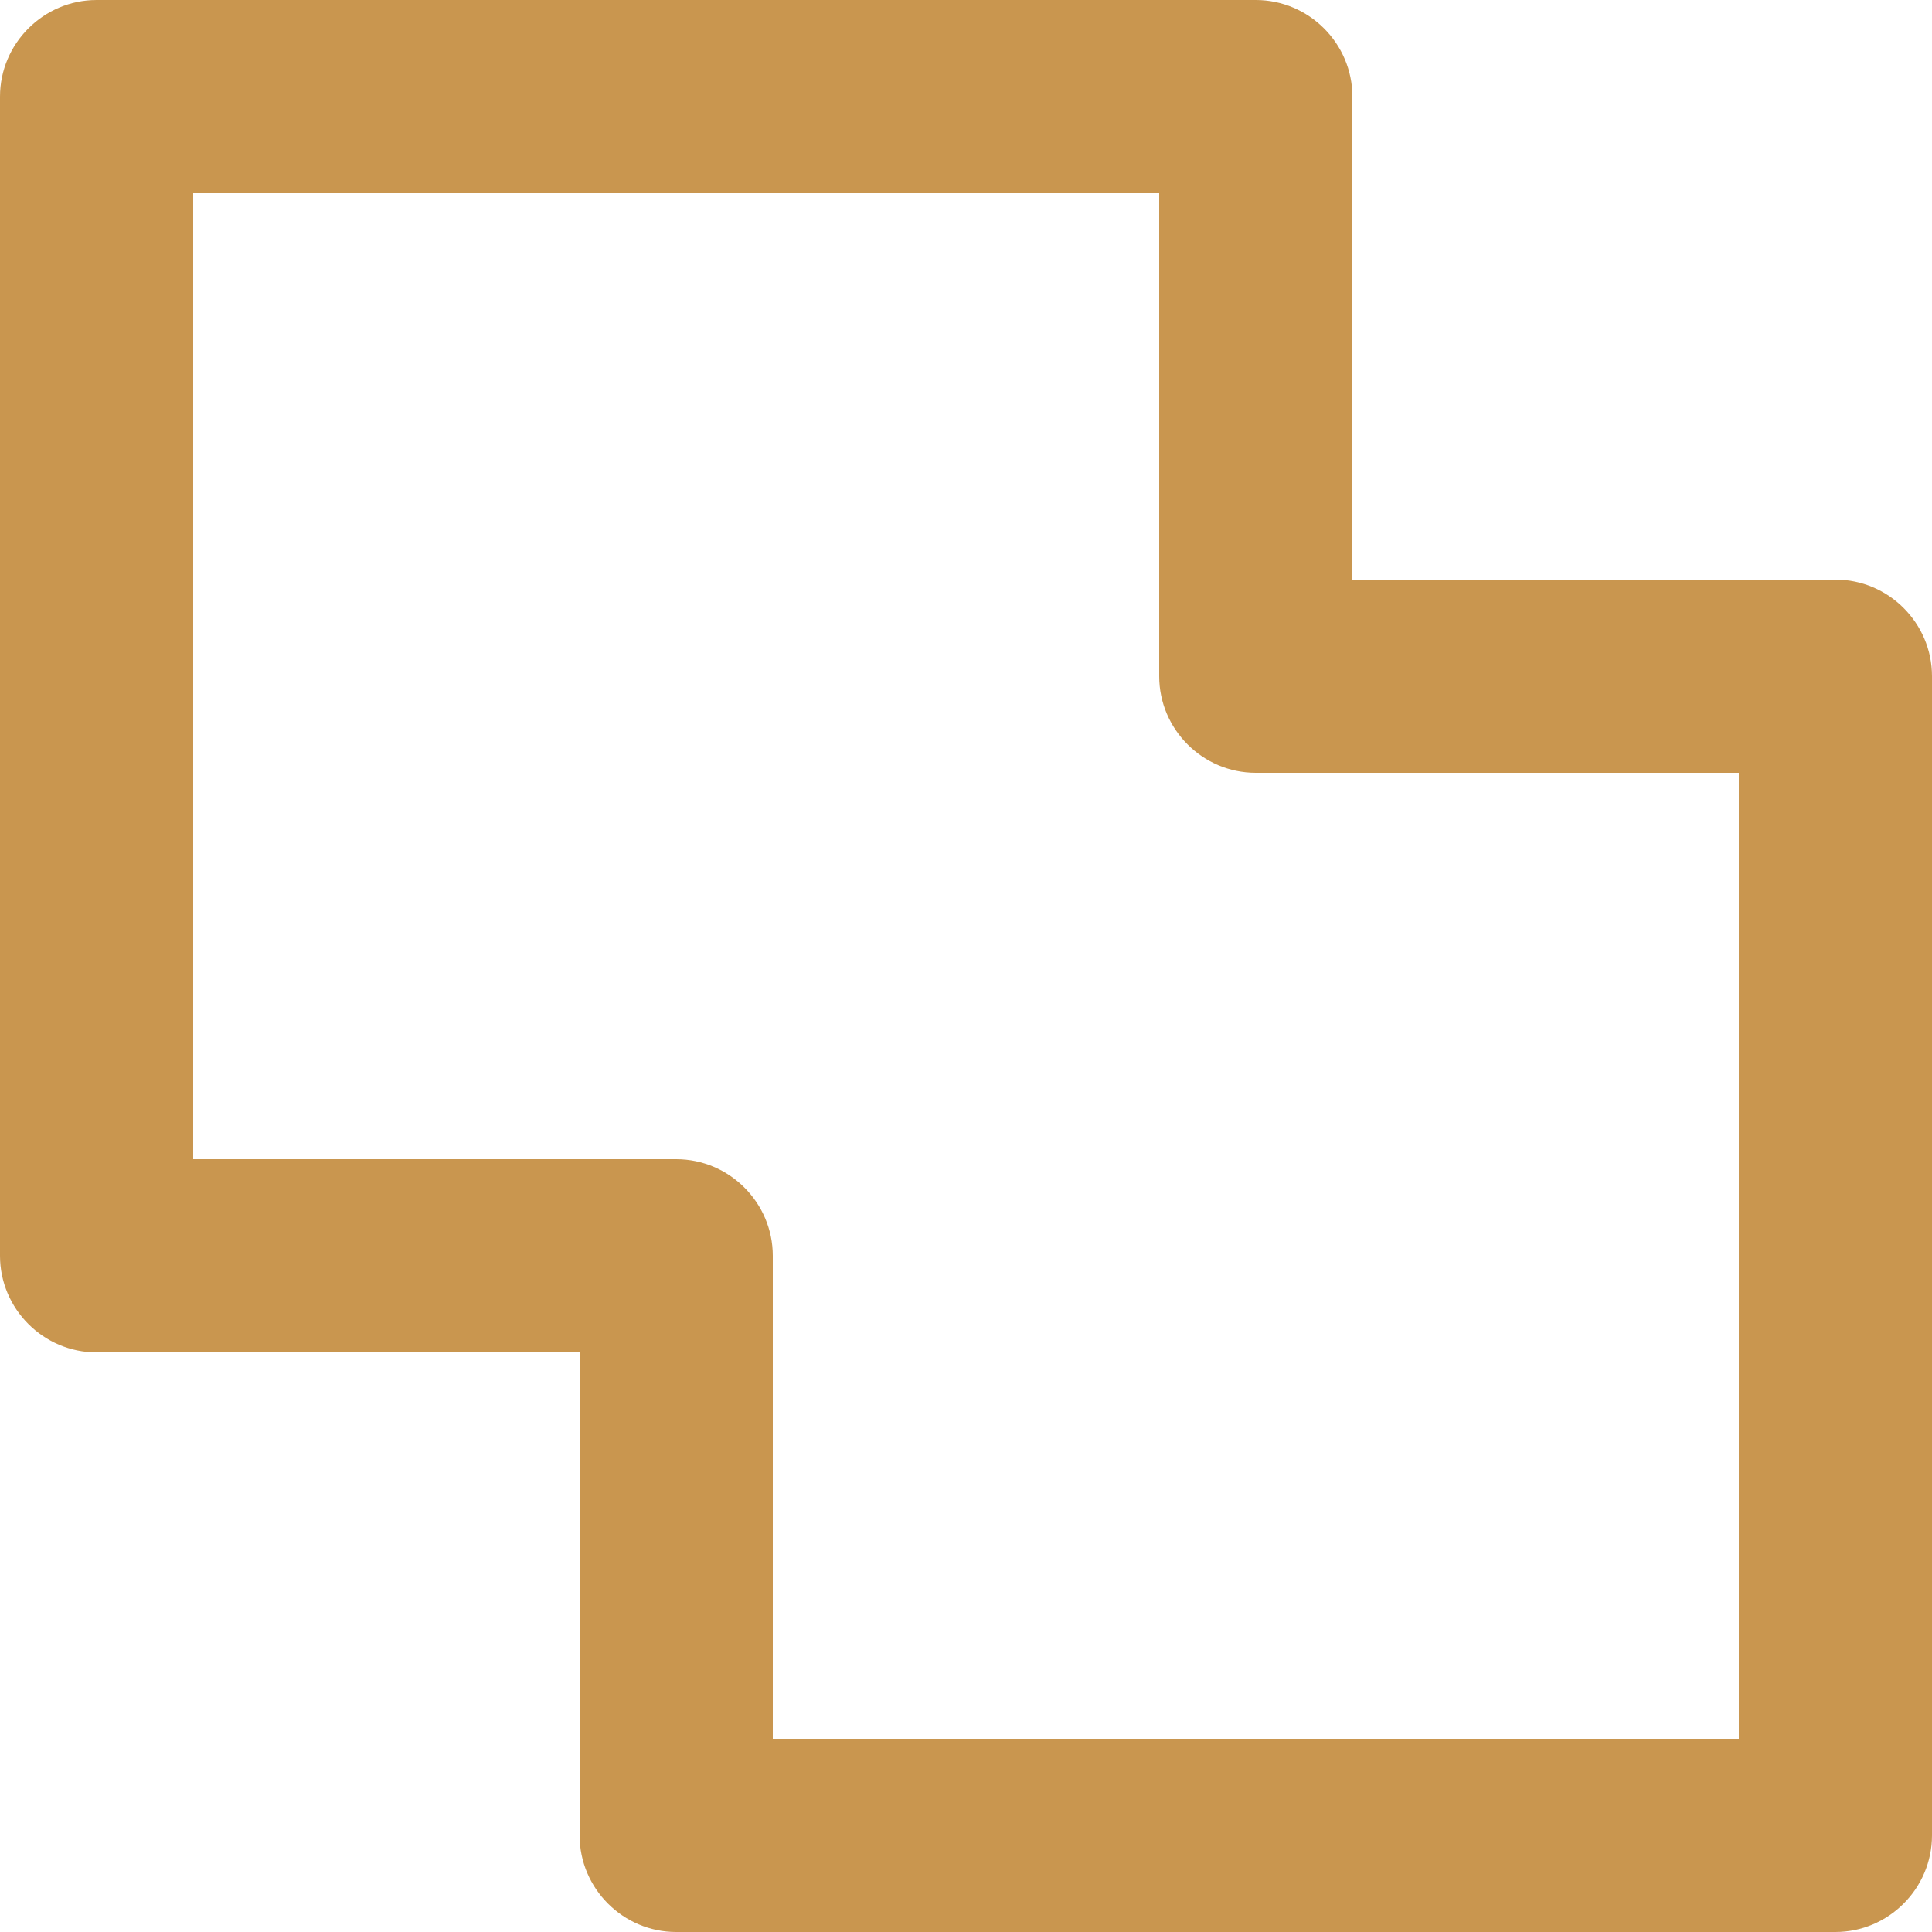
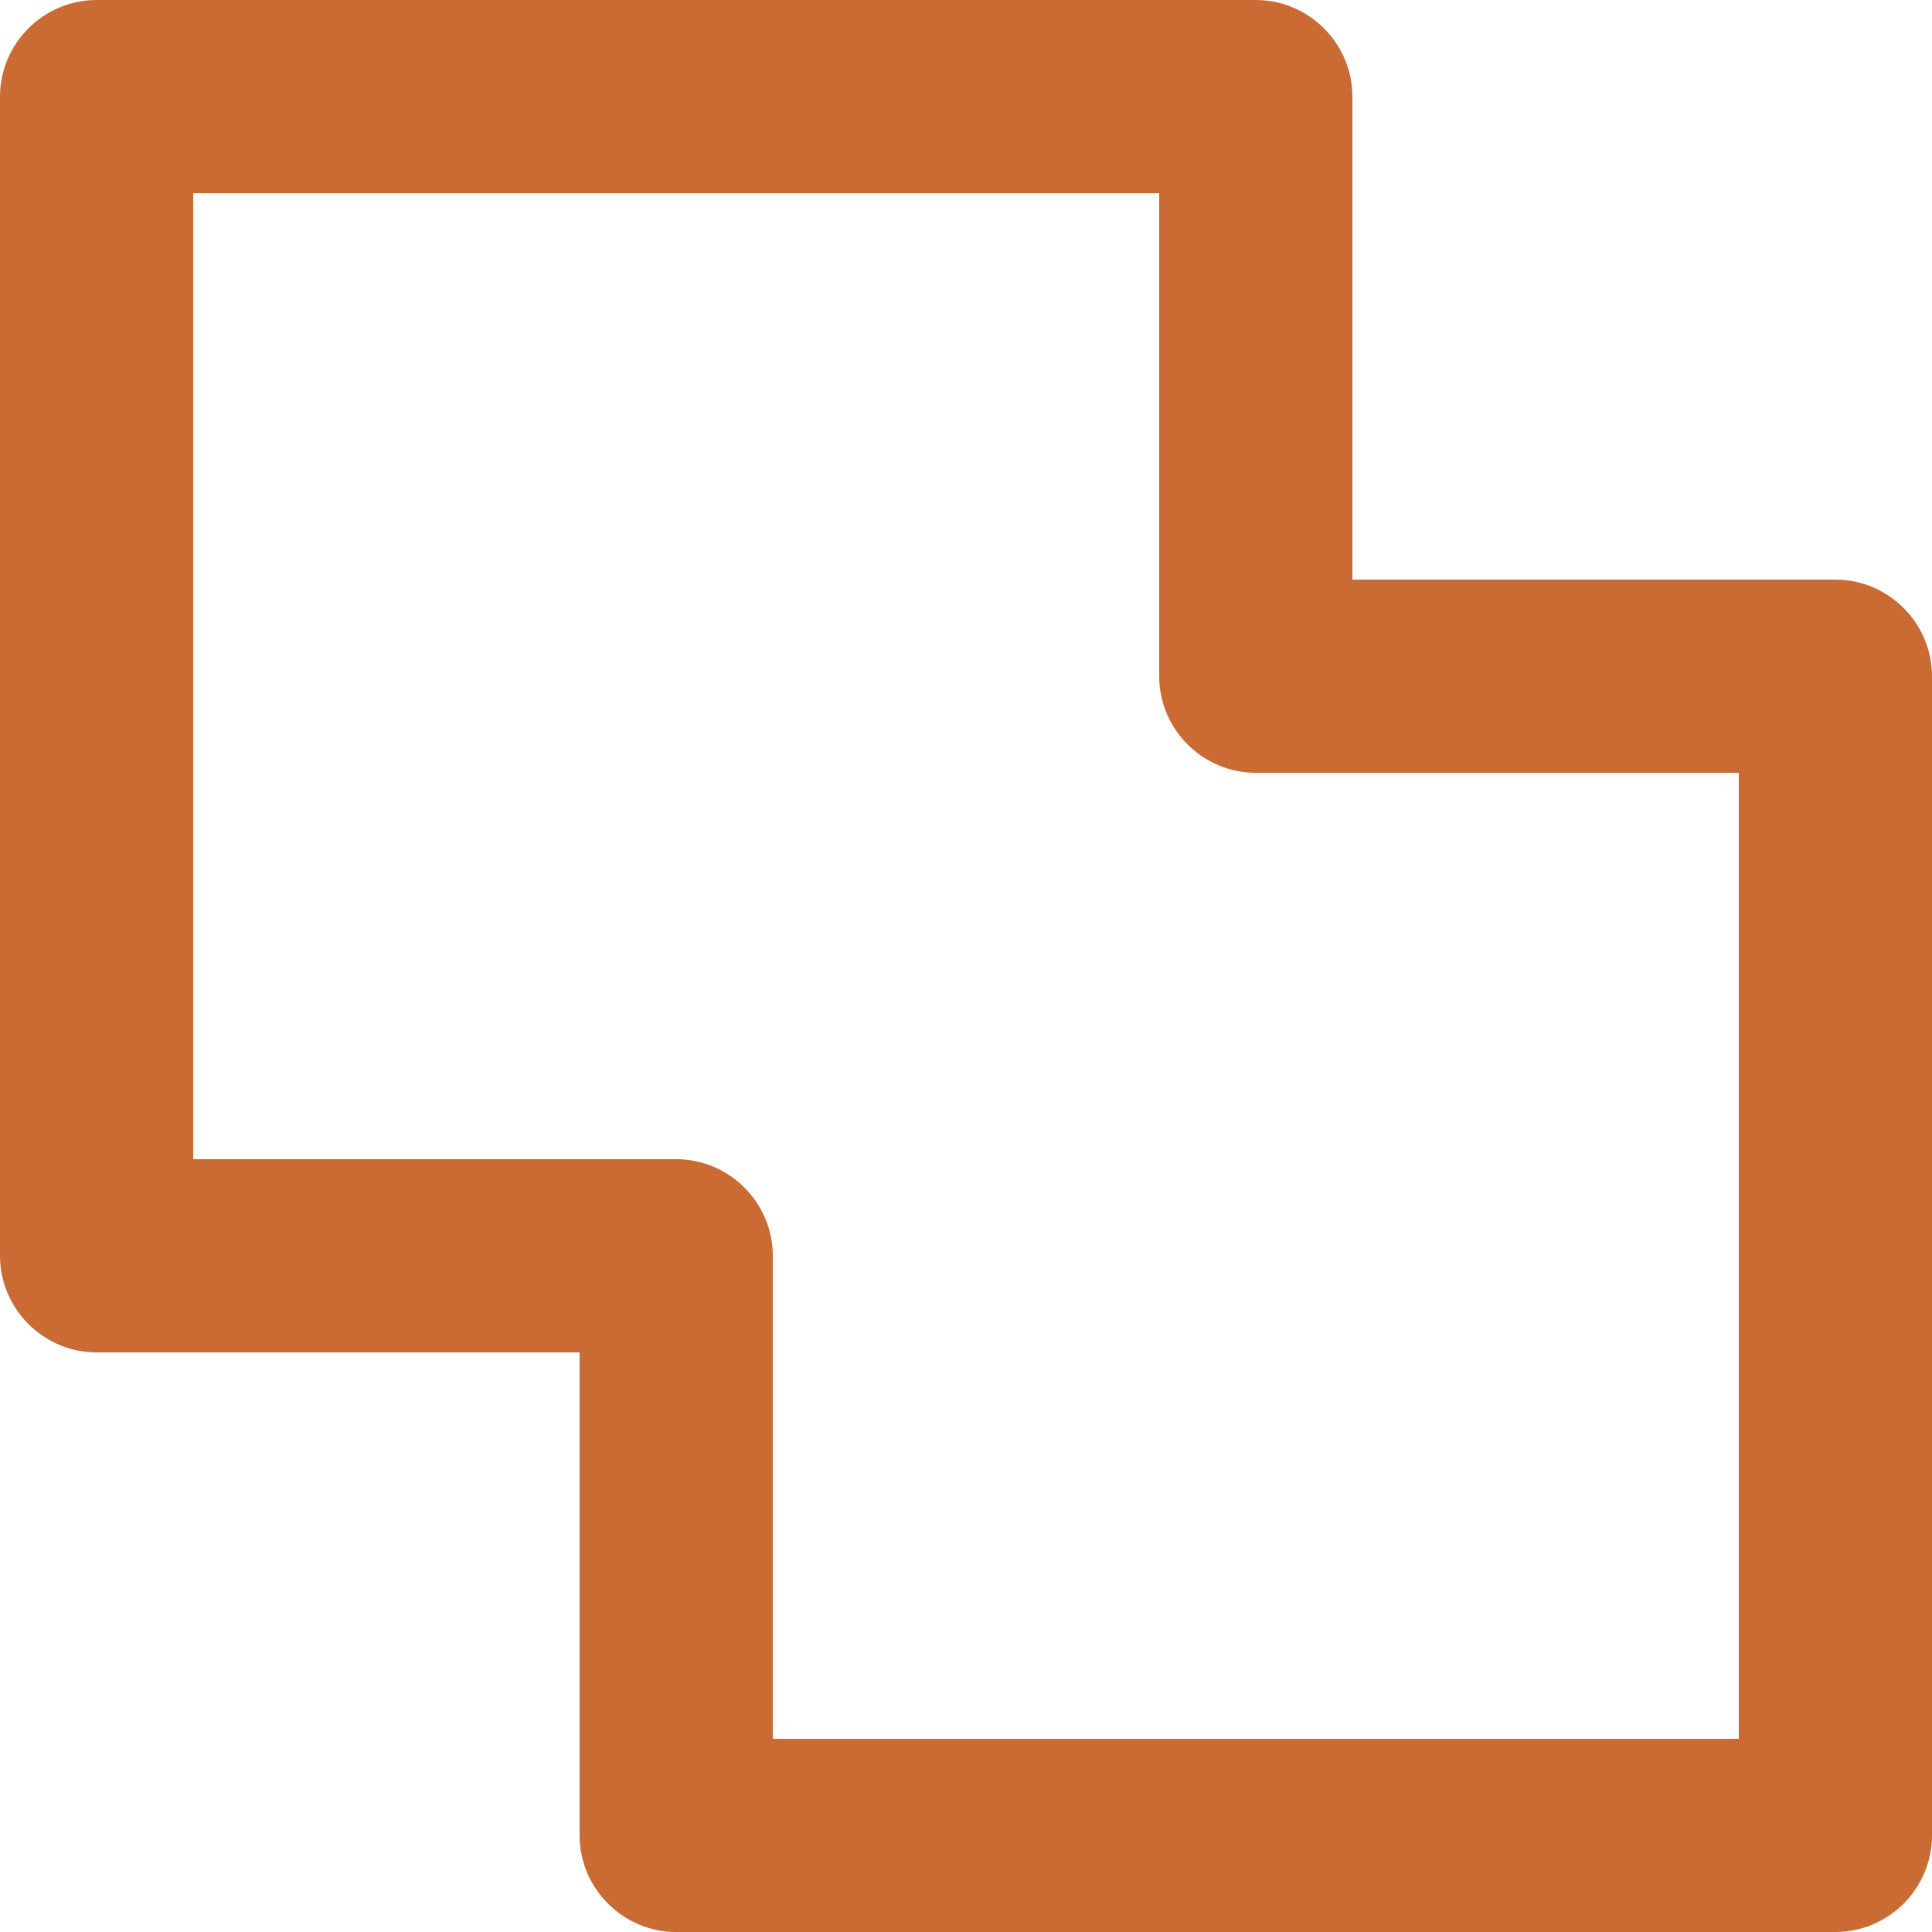
<svg xmlns="http://www.w3.org/2000/svg" width="20" height="20" viewBox="0 0 20 20" fill="none">
-   <path d="M19 6H14V1C14 0.45 13.55 0 13 0H1C0.45 0 0 0.45 0 1V13C0 13.55 0.45 14 1 14H6V19C6 19.55 6.45 20 7 20H19C19.55 20 20 19.55 20 19V7C20 6.45 19.55 6 19 6ZM18 18H8V13C8 12.45 7.55 12 7 12H2V2H12V7C12 7.55 12.45 8 13 8H18V18Z" fill="#C9964F" />
+   <path d="M19 6H14V1C14 0.45 13.55 0 13 0H1C0.45 0 0 0.45 0 1V13C0 13.55 0.45 14 1 14H6V19C6 19.55 6.45 20 7 20H19C19.55 20 20 19.55 20 19V7C20 6.45 19.55 6 19 6ZM18 18H8V13C8 12.45 7.55 12 7 12H2V2H12V7C12 7.55 12.45 8 13 8H18V18Z" fill="#CA6B34" />
</svg>
